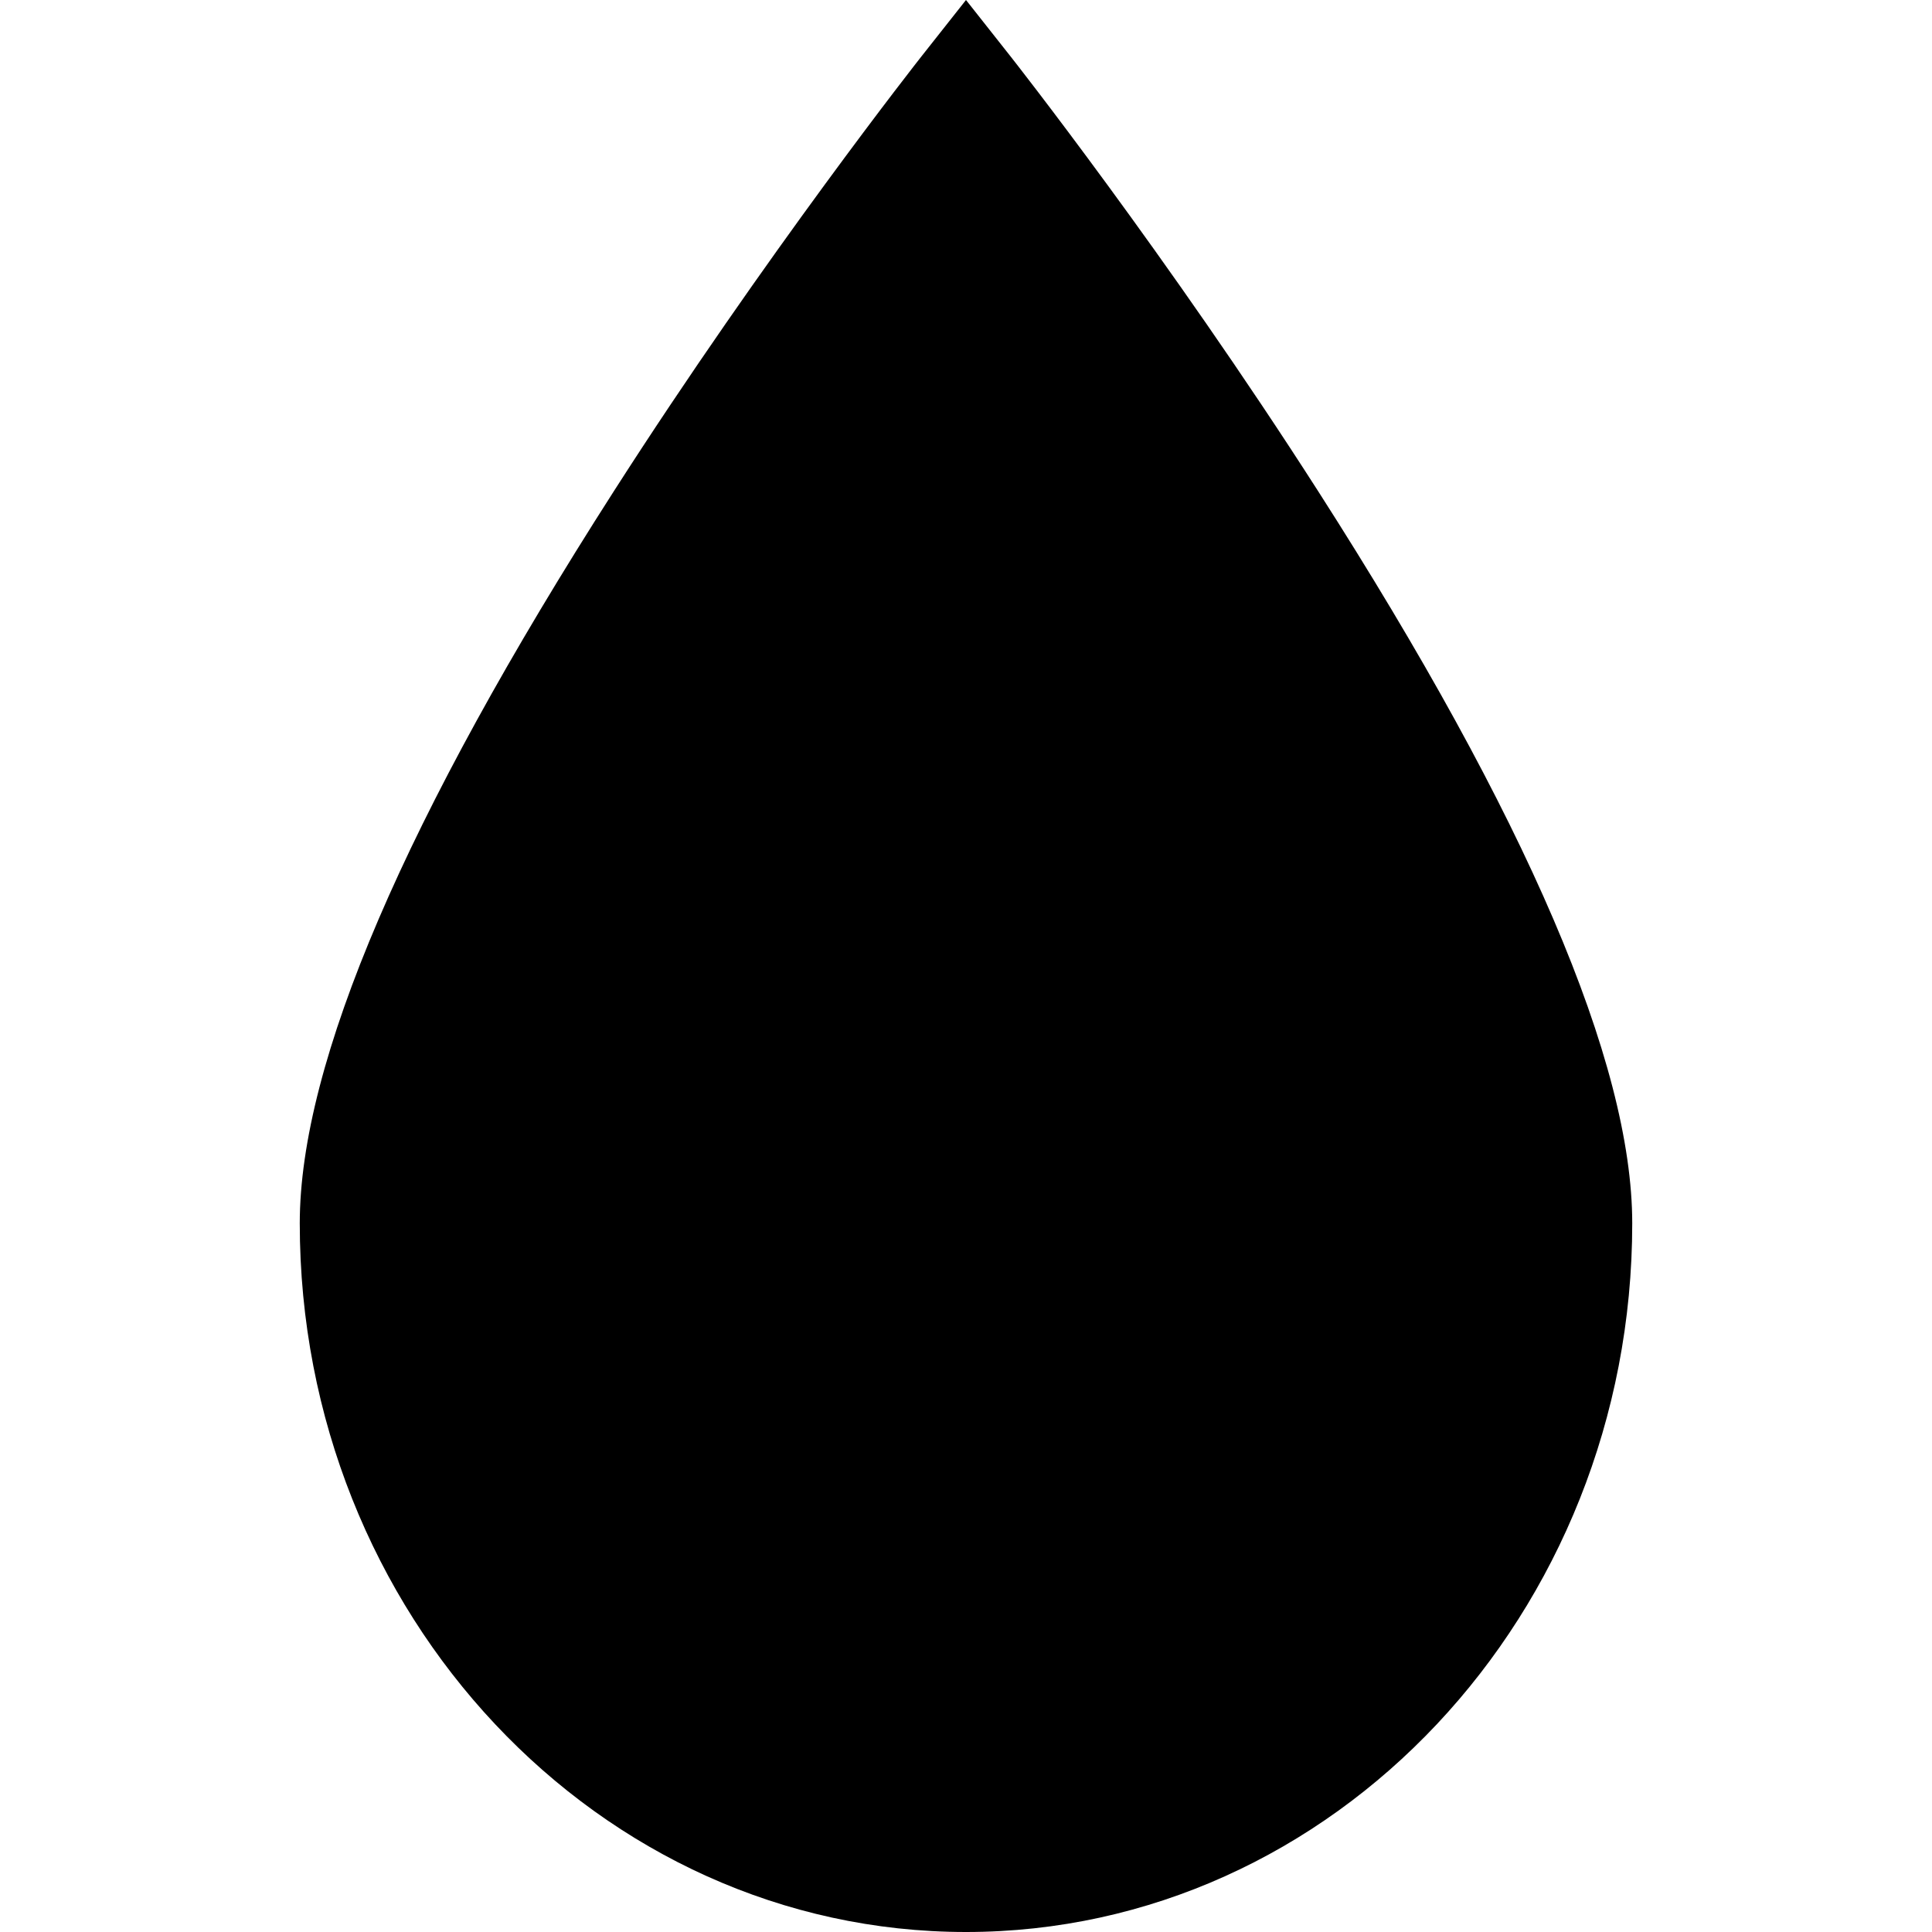
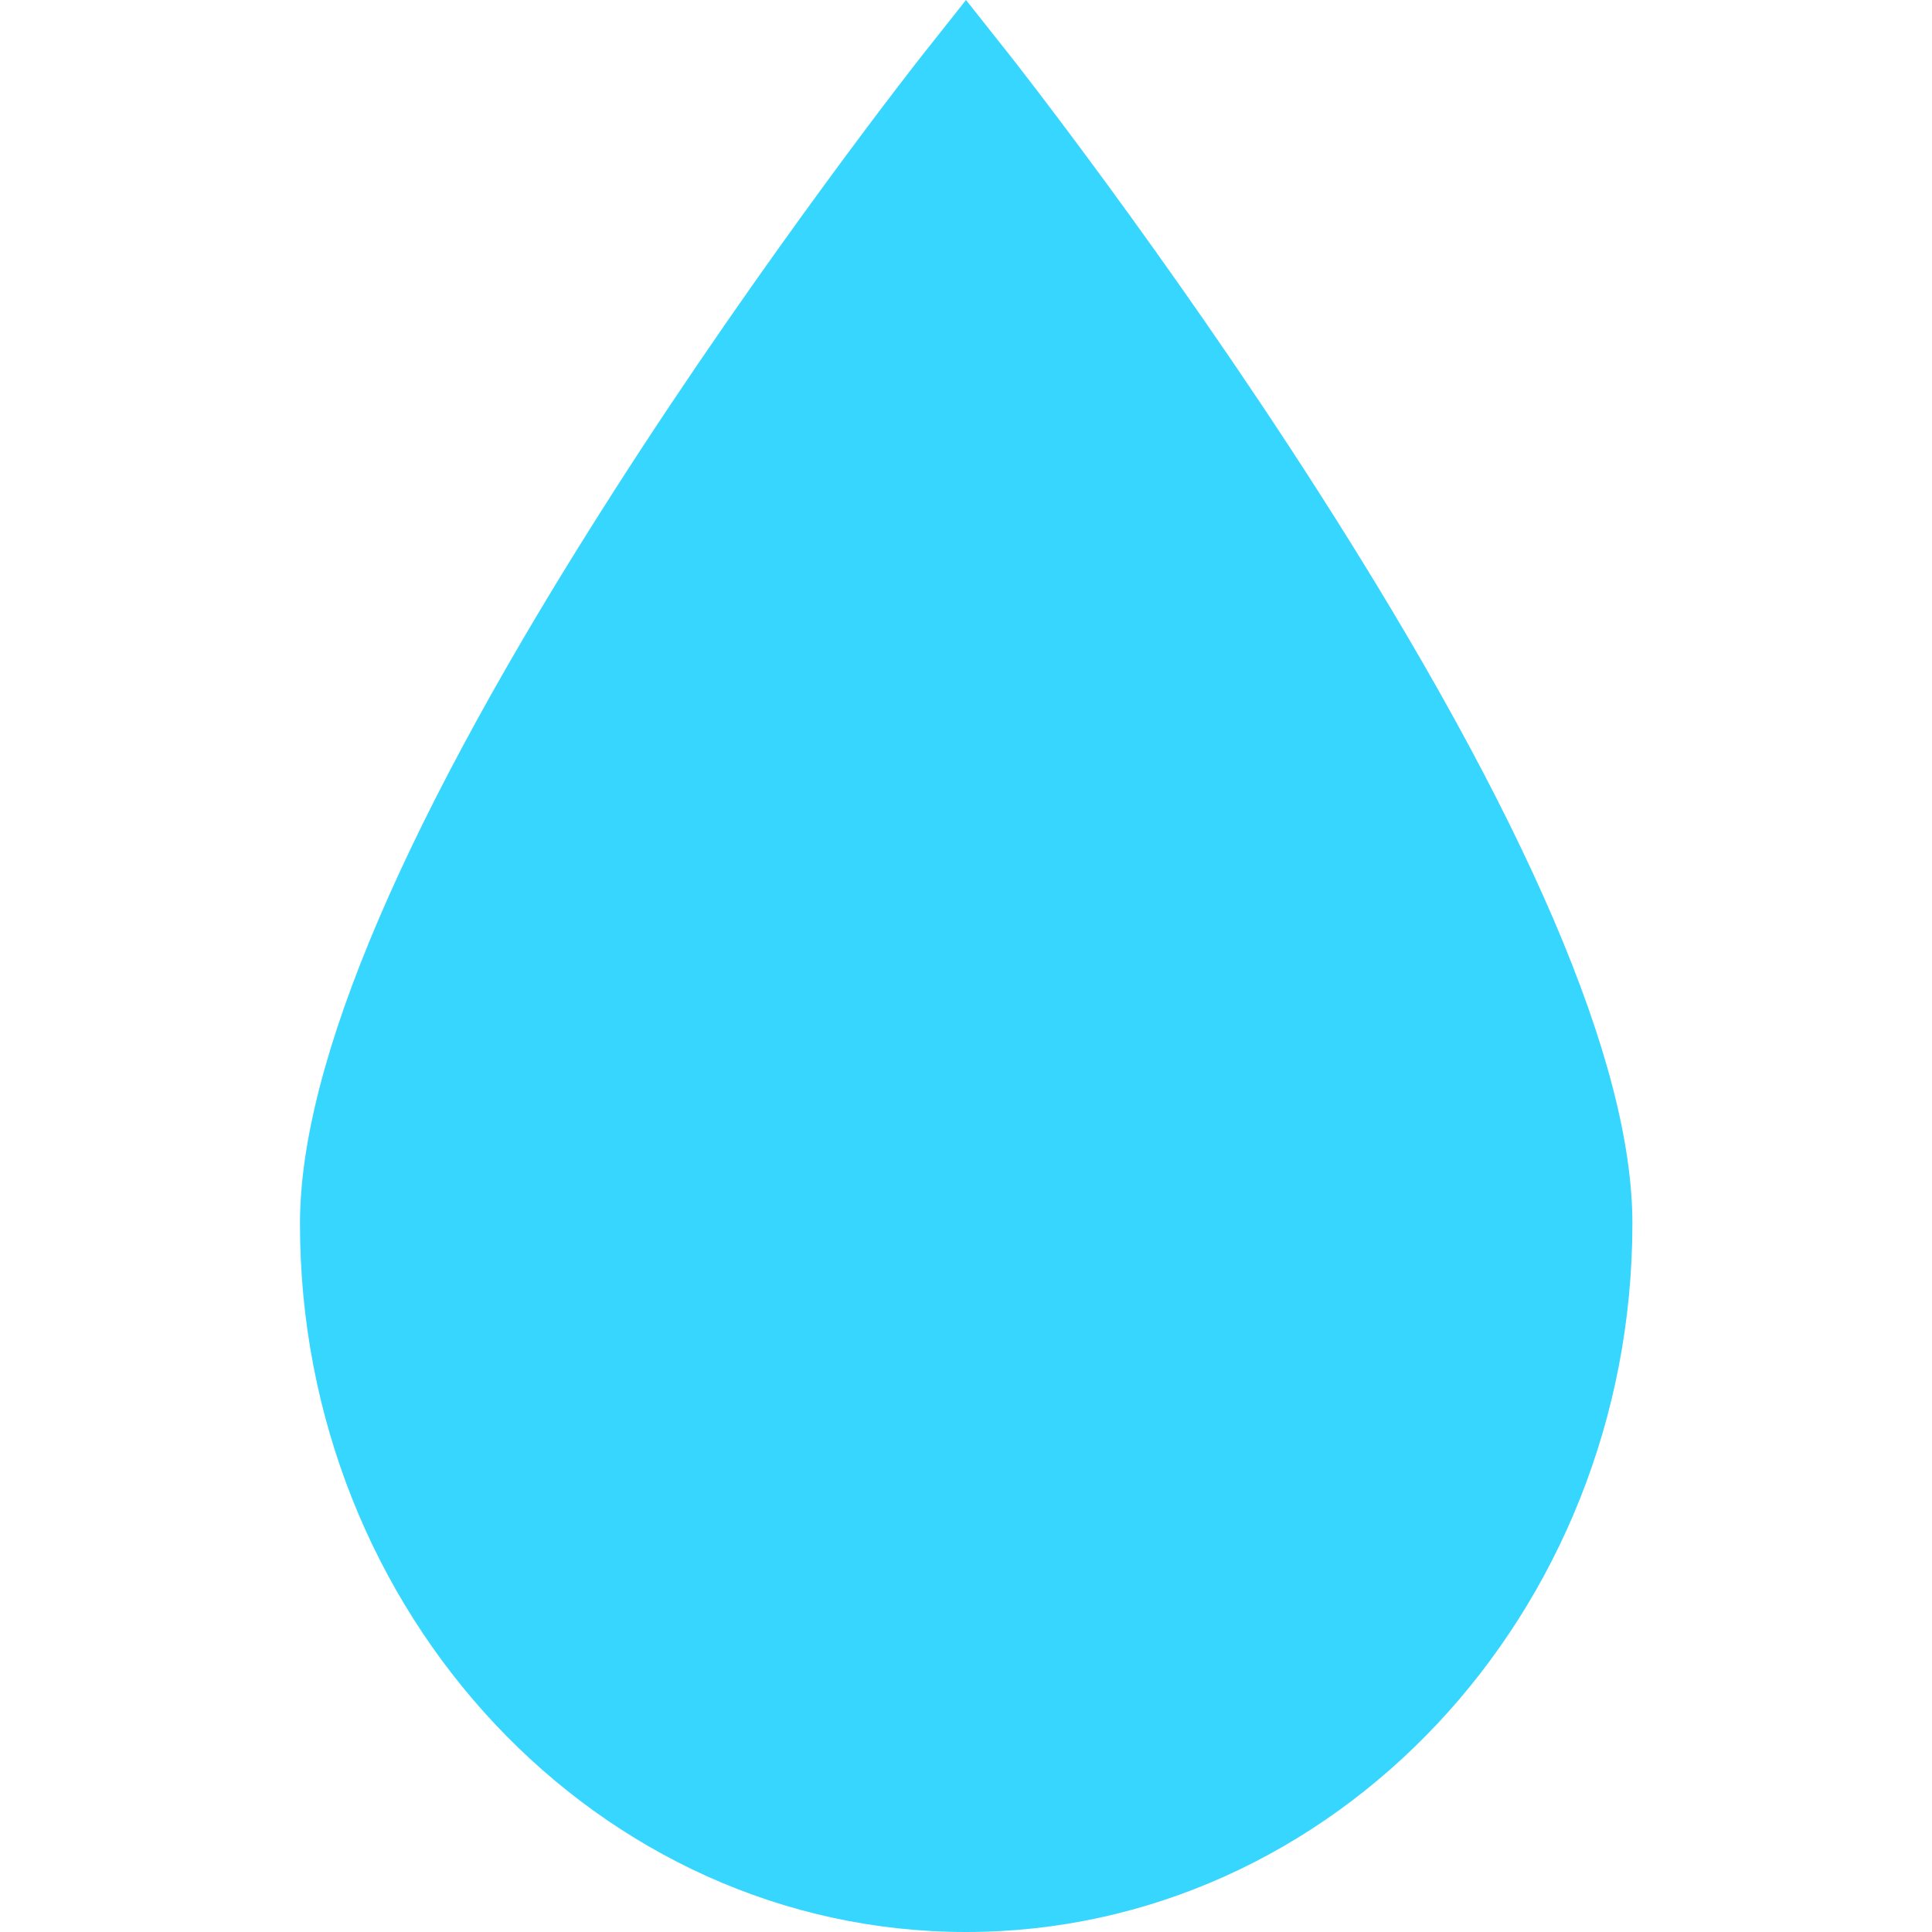
<svg xmlns="http://www.w3.org/2000/svg" version="1.1" id="Capa_1" x="0px" y="0px" viewBox="0 0 512 512" style="enable-background:new 0 0 512 512;" xml:space="preserve">
+   <style type="text/css">
+ 	.st0{fill:#37D6FF;}
+ </style>
  <g>
    <g>
-       <path d="M349.414,130.314c-40.321-62.959-81.228-114.885-81.636-115.403L255.999,0l-11.778,14.912    c-0.408,0.517-41.315,52.443-81.636,115.403C107.413,216.46,79.44,281.687,79.44,324.184C79.44,427.746,158.644,512,256,512    s176.56-84.254,176.56-187.816C432.559,281.687,404.586,216.46,349.414,130.314z" />
+       <path class="st0" d="M349.4,130.3c-40.3-63-81.2-114.9-81.6-115.4L256,0l-11.8,14.9c-0.4,0.5-41.3,52.4-81.6,115.4    c-55.2,86.1-83.1,151.4-83.1,193.9C79.4,427.7,158.6,512,256,512s176.6-84.3,176.6-187.8C432.6,281.7,404.6,216.5,349.4,130.3z" />
    </g>
  </g>
-   <g>
- </g>
-   <g>
- </g>
-   <g>
- </g>
-   <g>
- </g>
-   <g>
- </g>
-   <g>
- </g>
-   <g>
- </g>
-   <g>
- </g>
-   <g>
- </g>
-   <g>
- </g>
-   <g>
- </g>
-   <g>
- </g>
-   <g>
- </g>
-   <g>
- </g>
-   <g>
- </g>
</svg>
